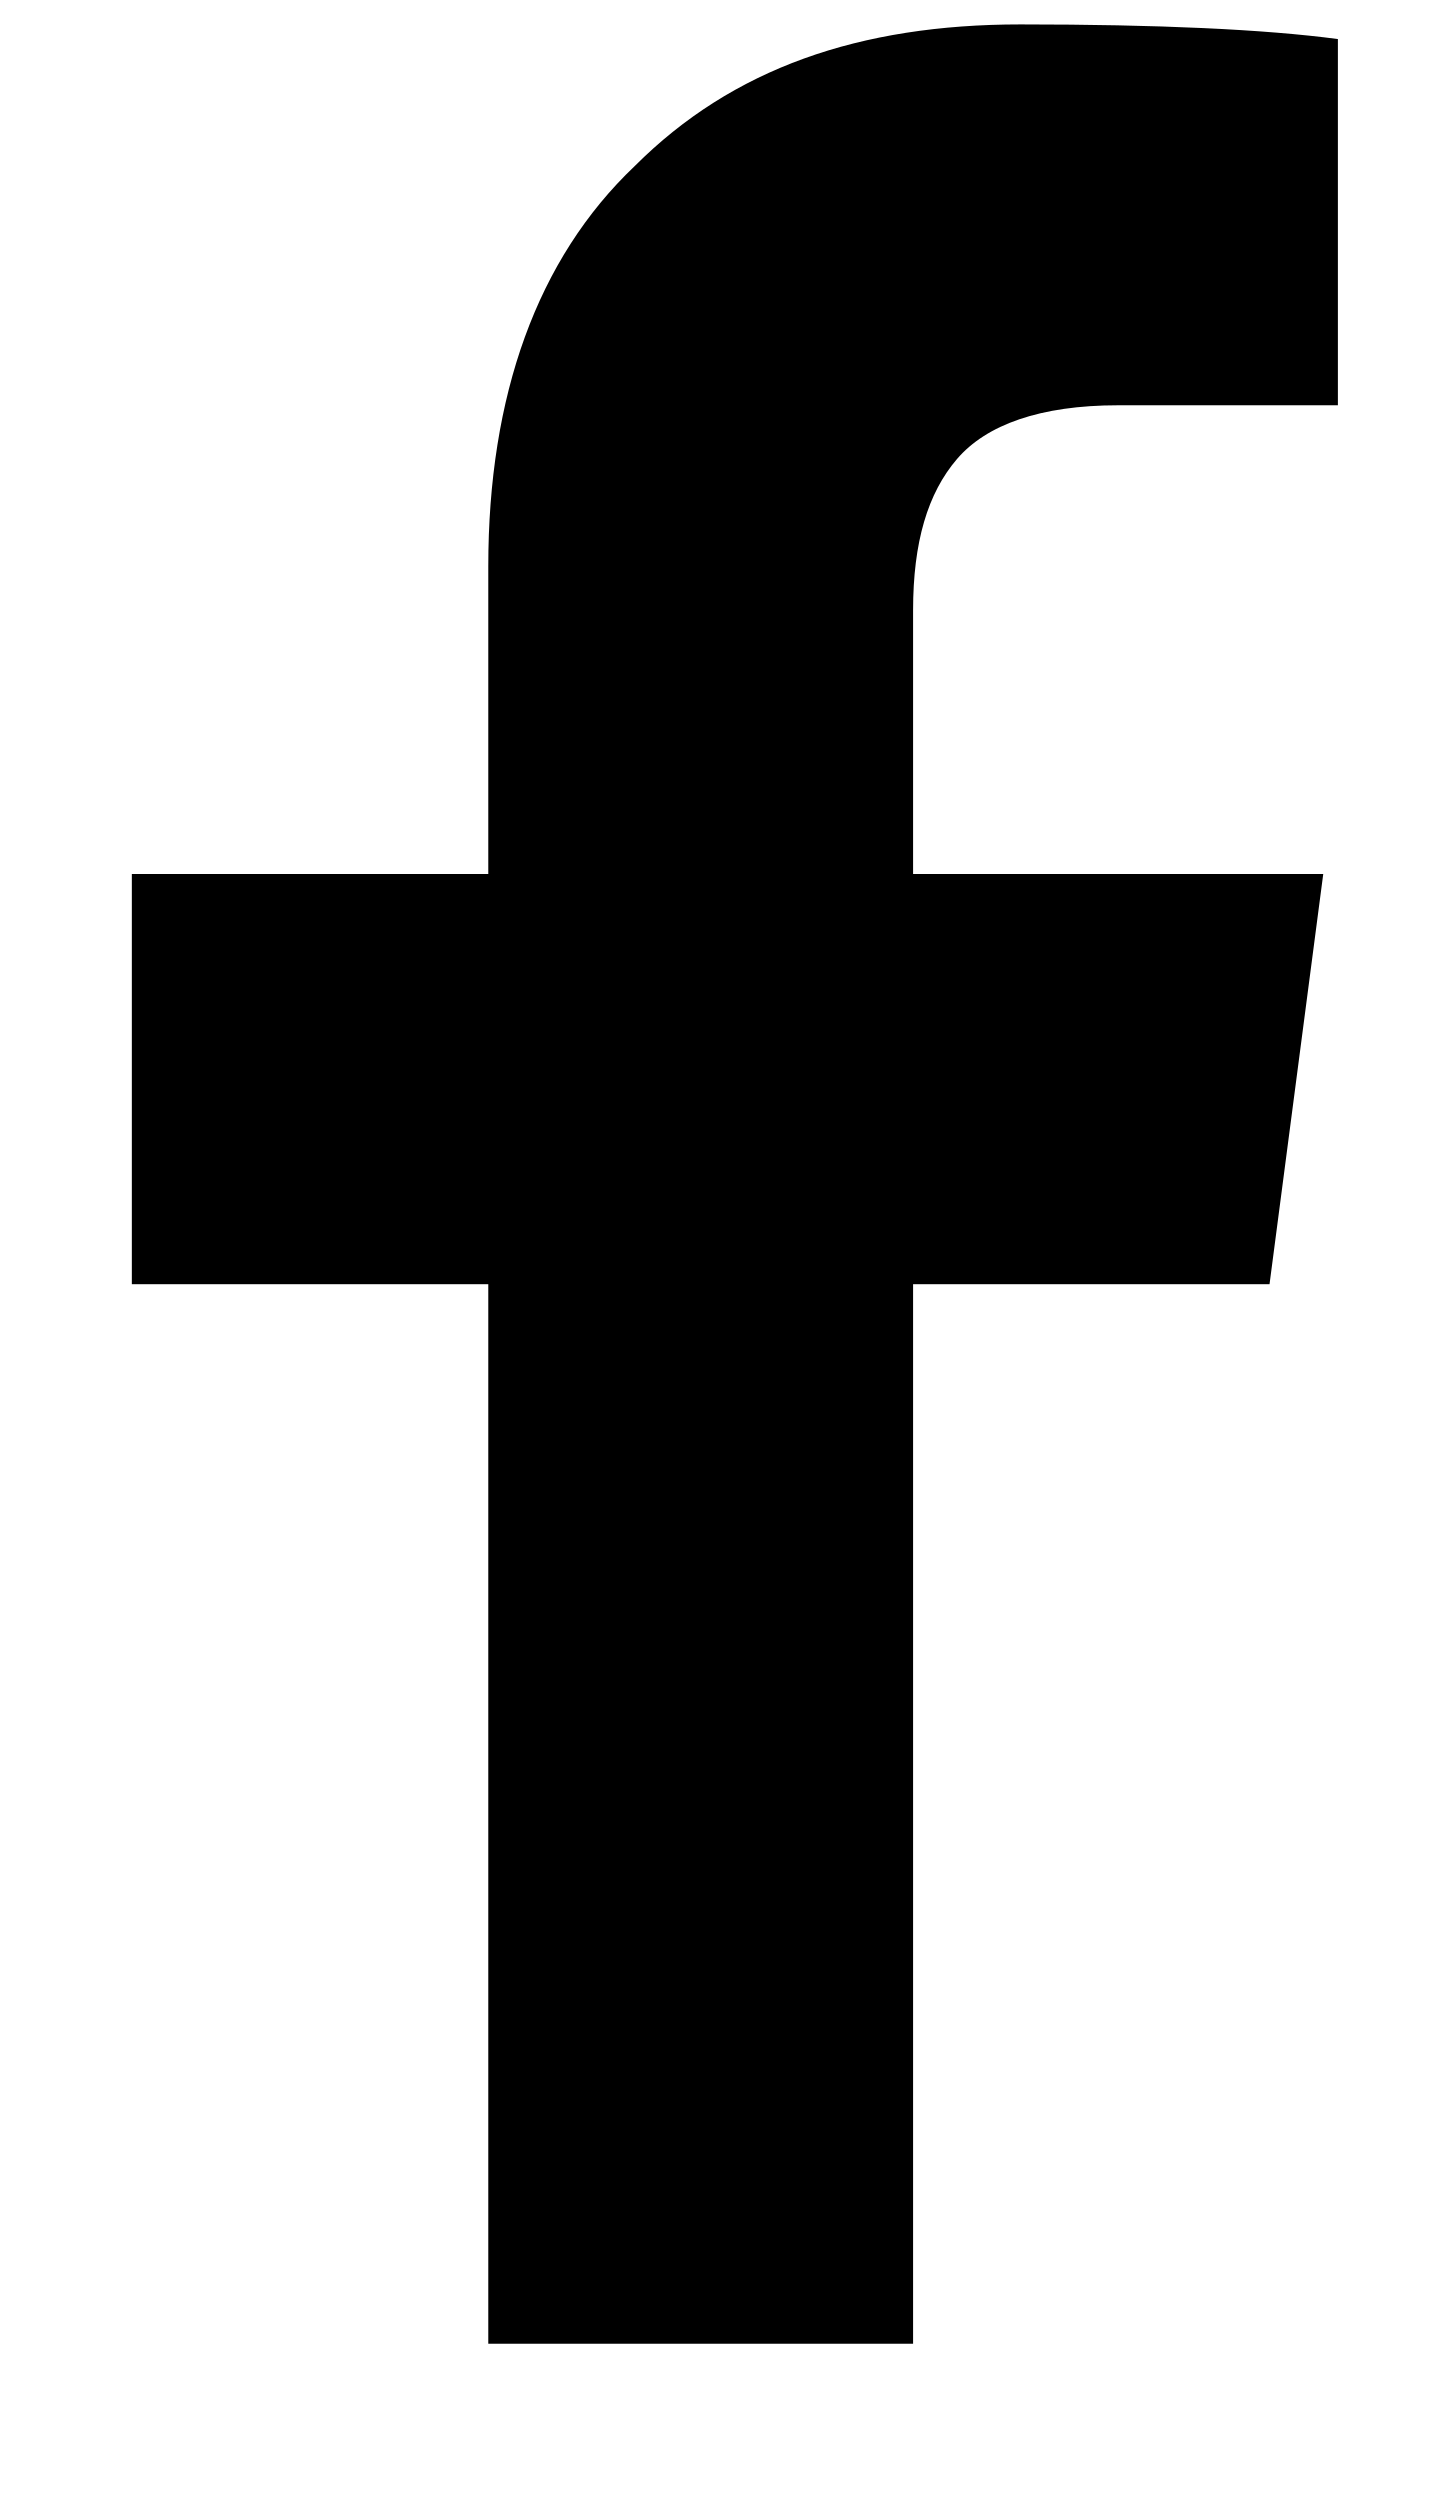
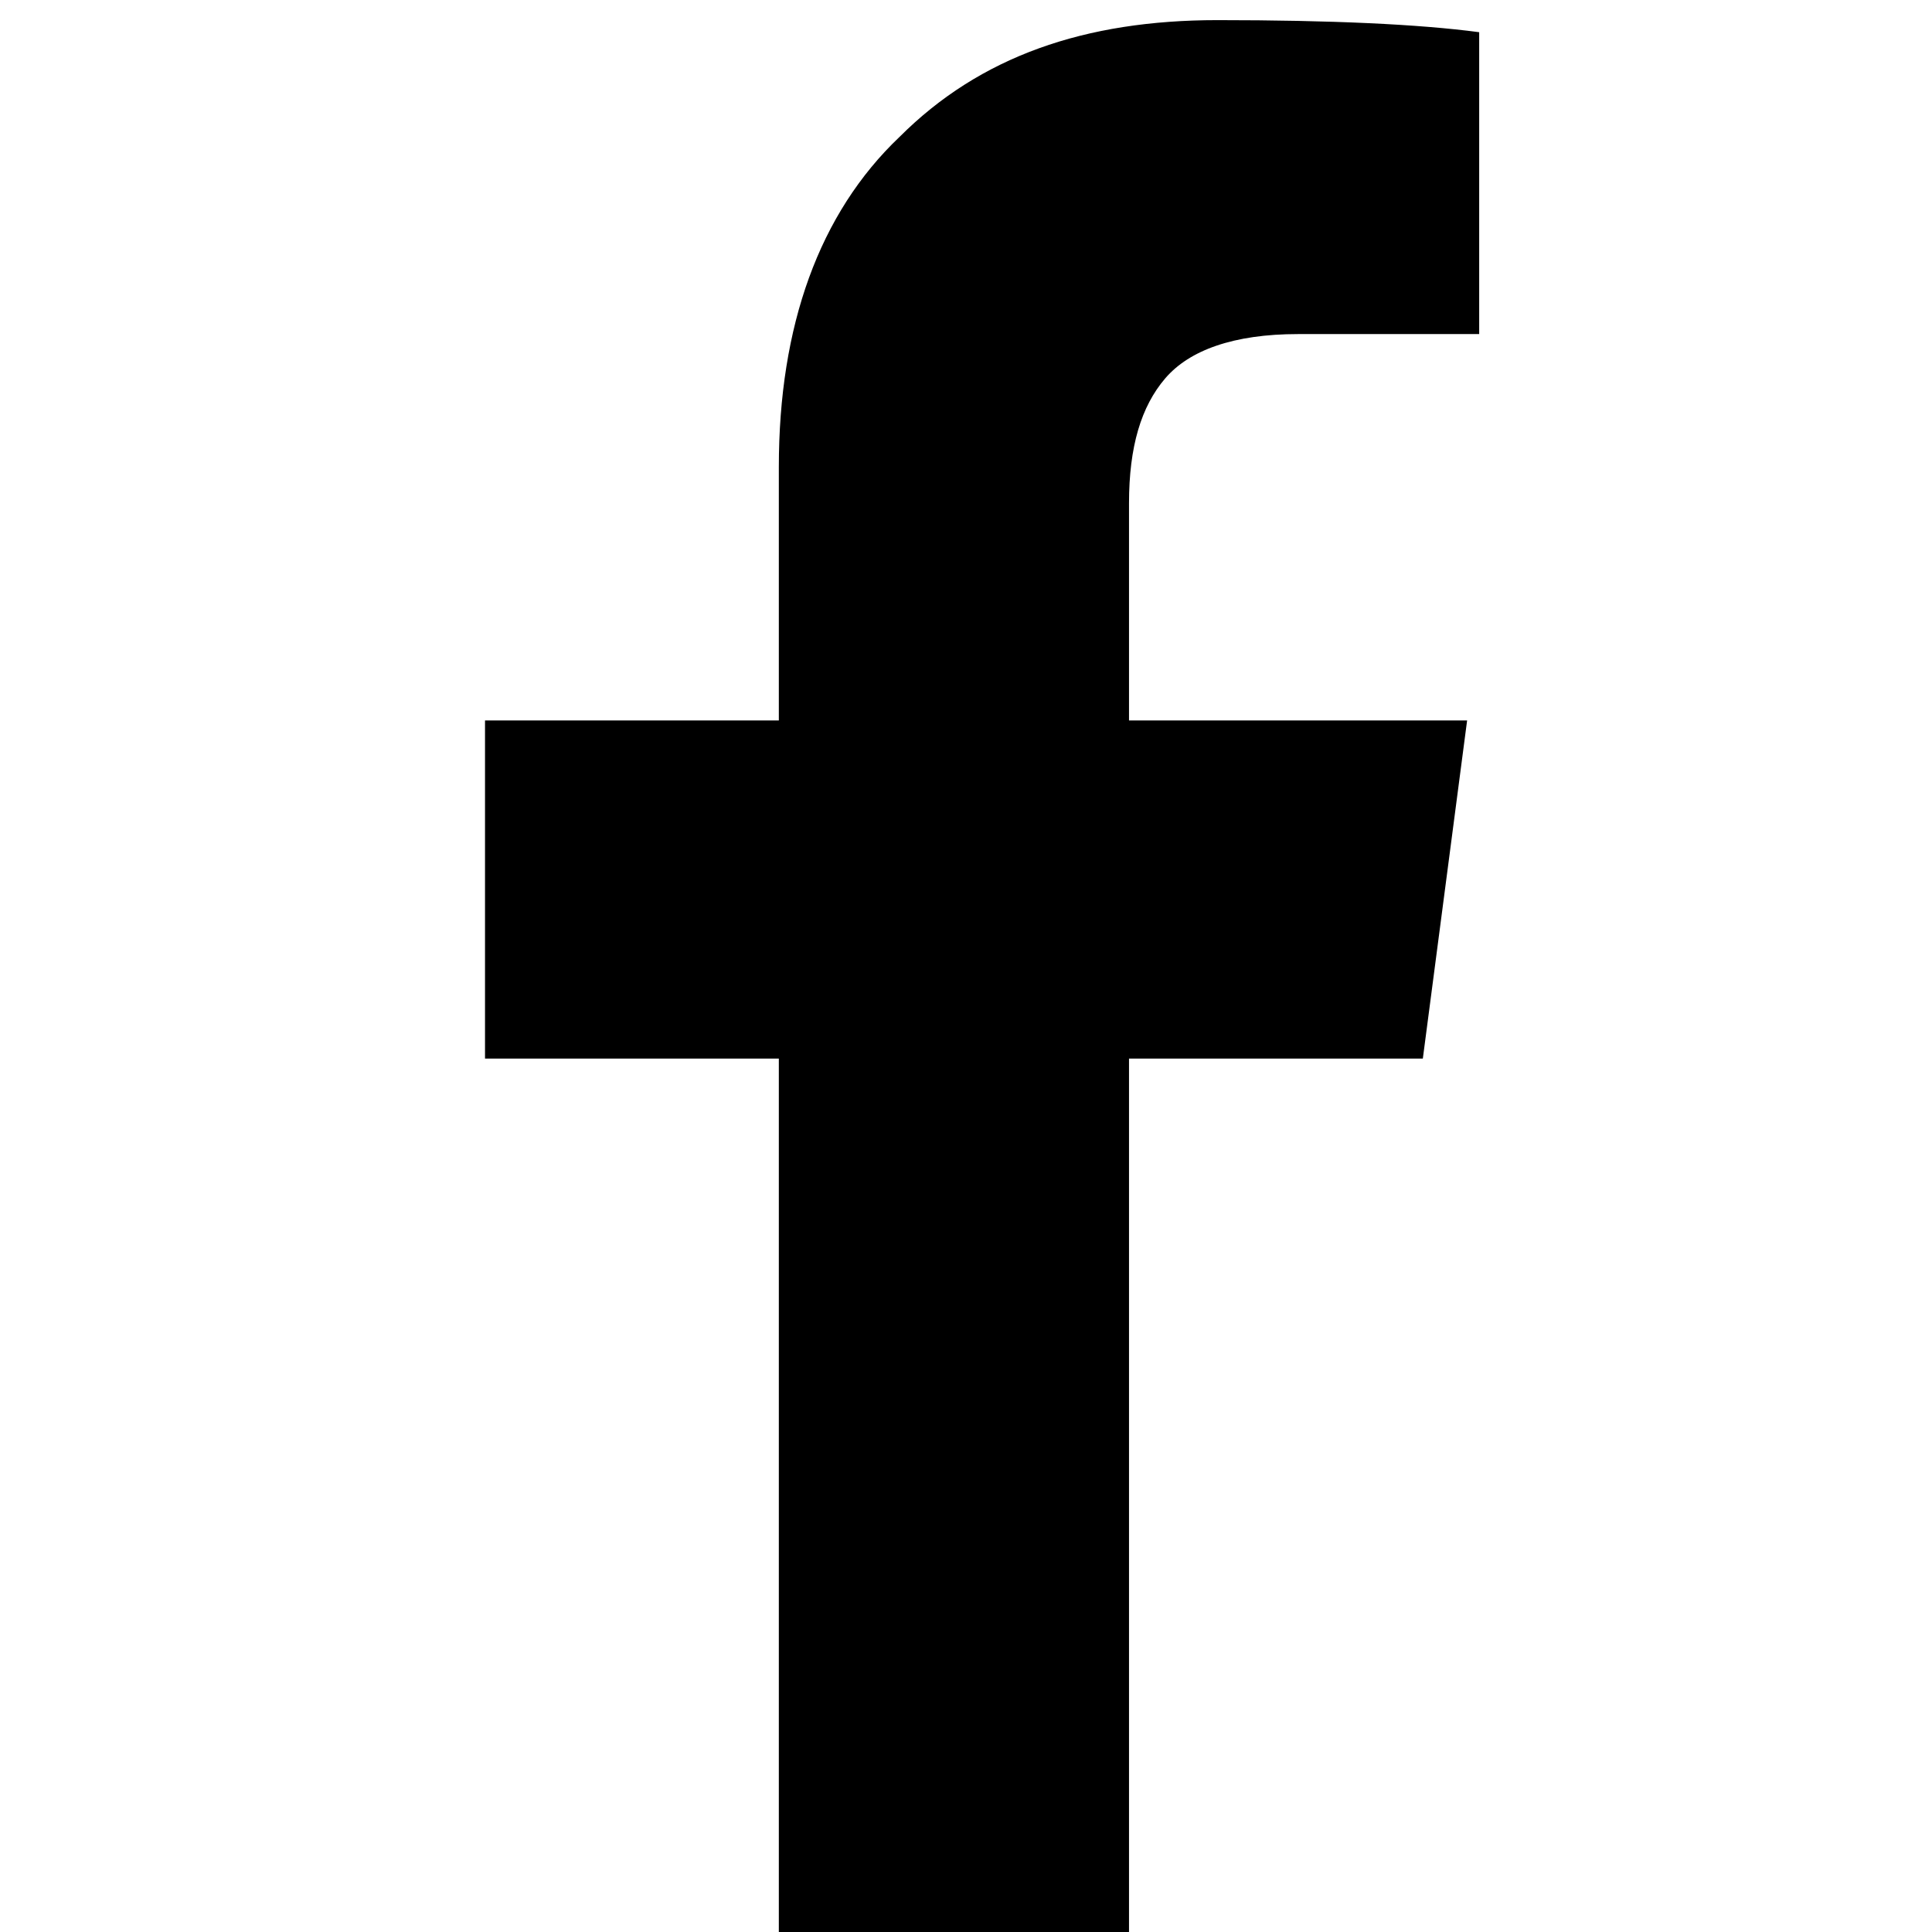
- <svg xmlns="http://www.w3.org/2000/svg" viewBox="0 0 586 1024">
-   <path d="M54 526h146v434h174v-434h146l22-168h-168v-108c0-28 6-48 18-62s34-22 66-22h90v-150c-30-4-74-6-130-6-66 0-118 18-158 58-40 38-60 94-60 164v126h-146v168z" />
+ <svg xmlns="http://www.w3.org/2000/svg" viewBox="0 0 960 960">
+   <path d="M241 526h146v434h174V526h146l22-168H561V250c0-28 6-48 18-62s34-22 66-22h90V16c-30-4-74-6-130-6-66 0-118 18-158 58-40 38-60 94-60 164v126H241v168z" />
</svg>
